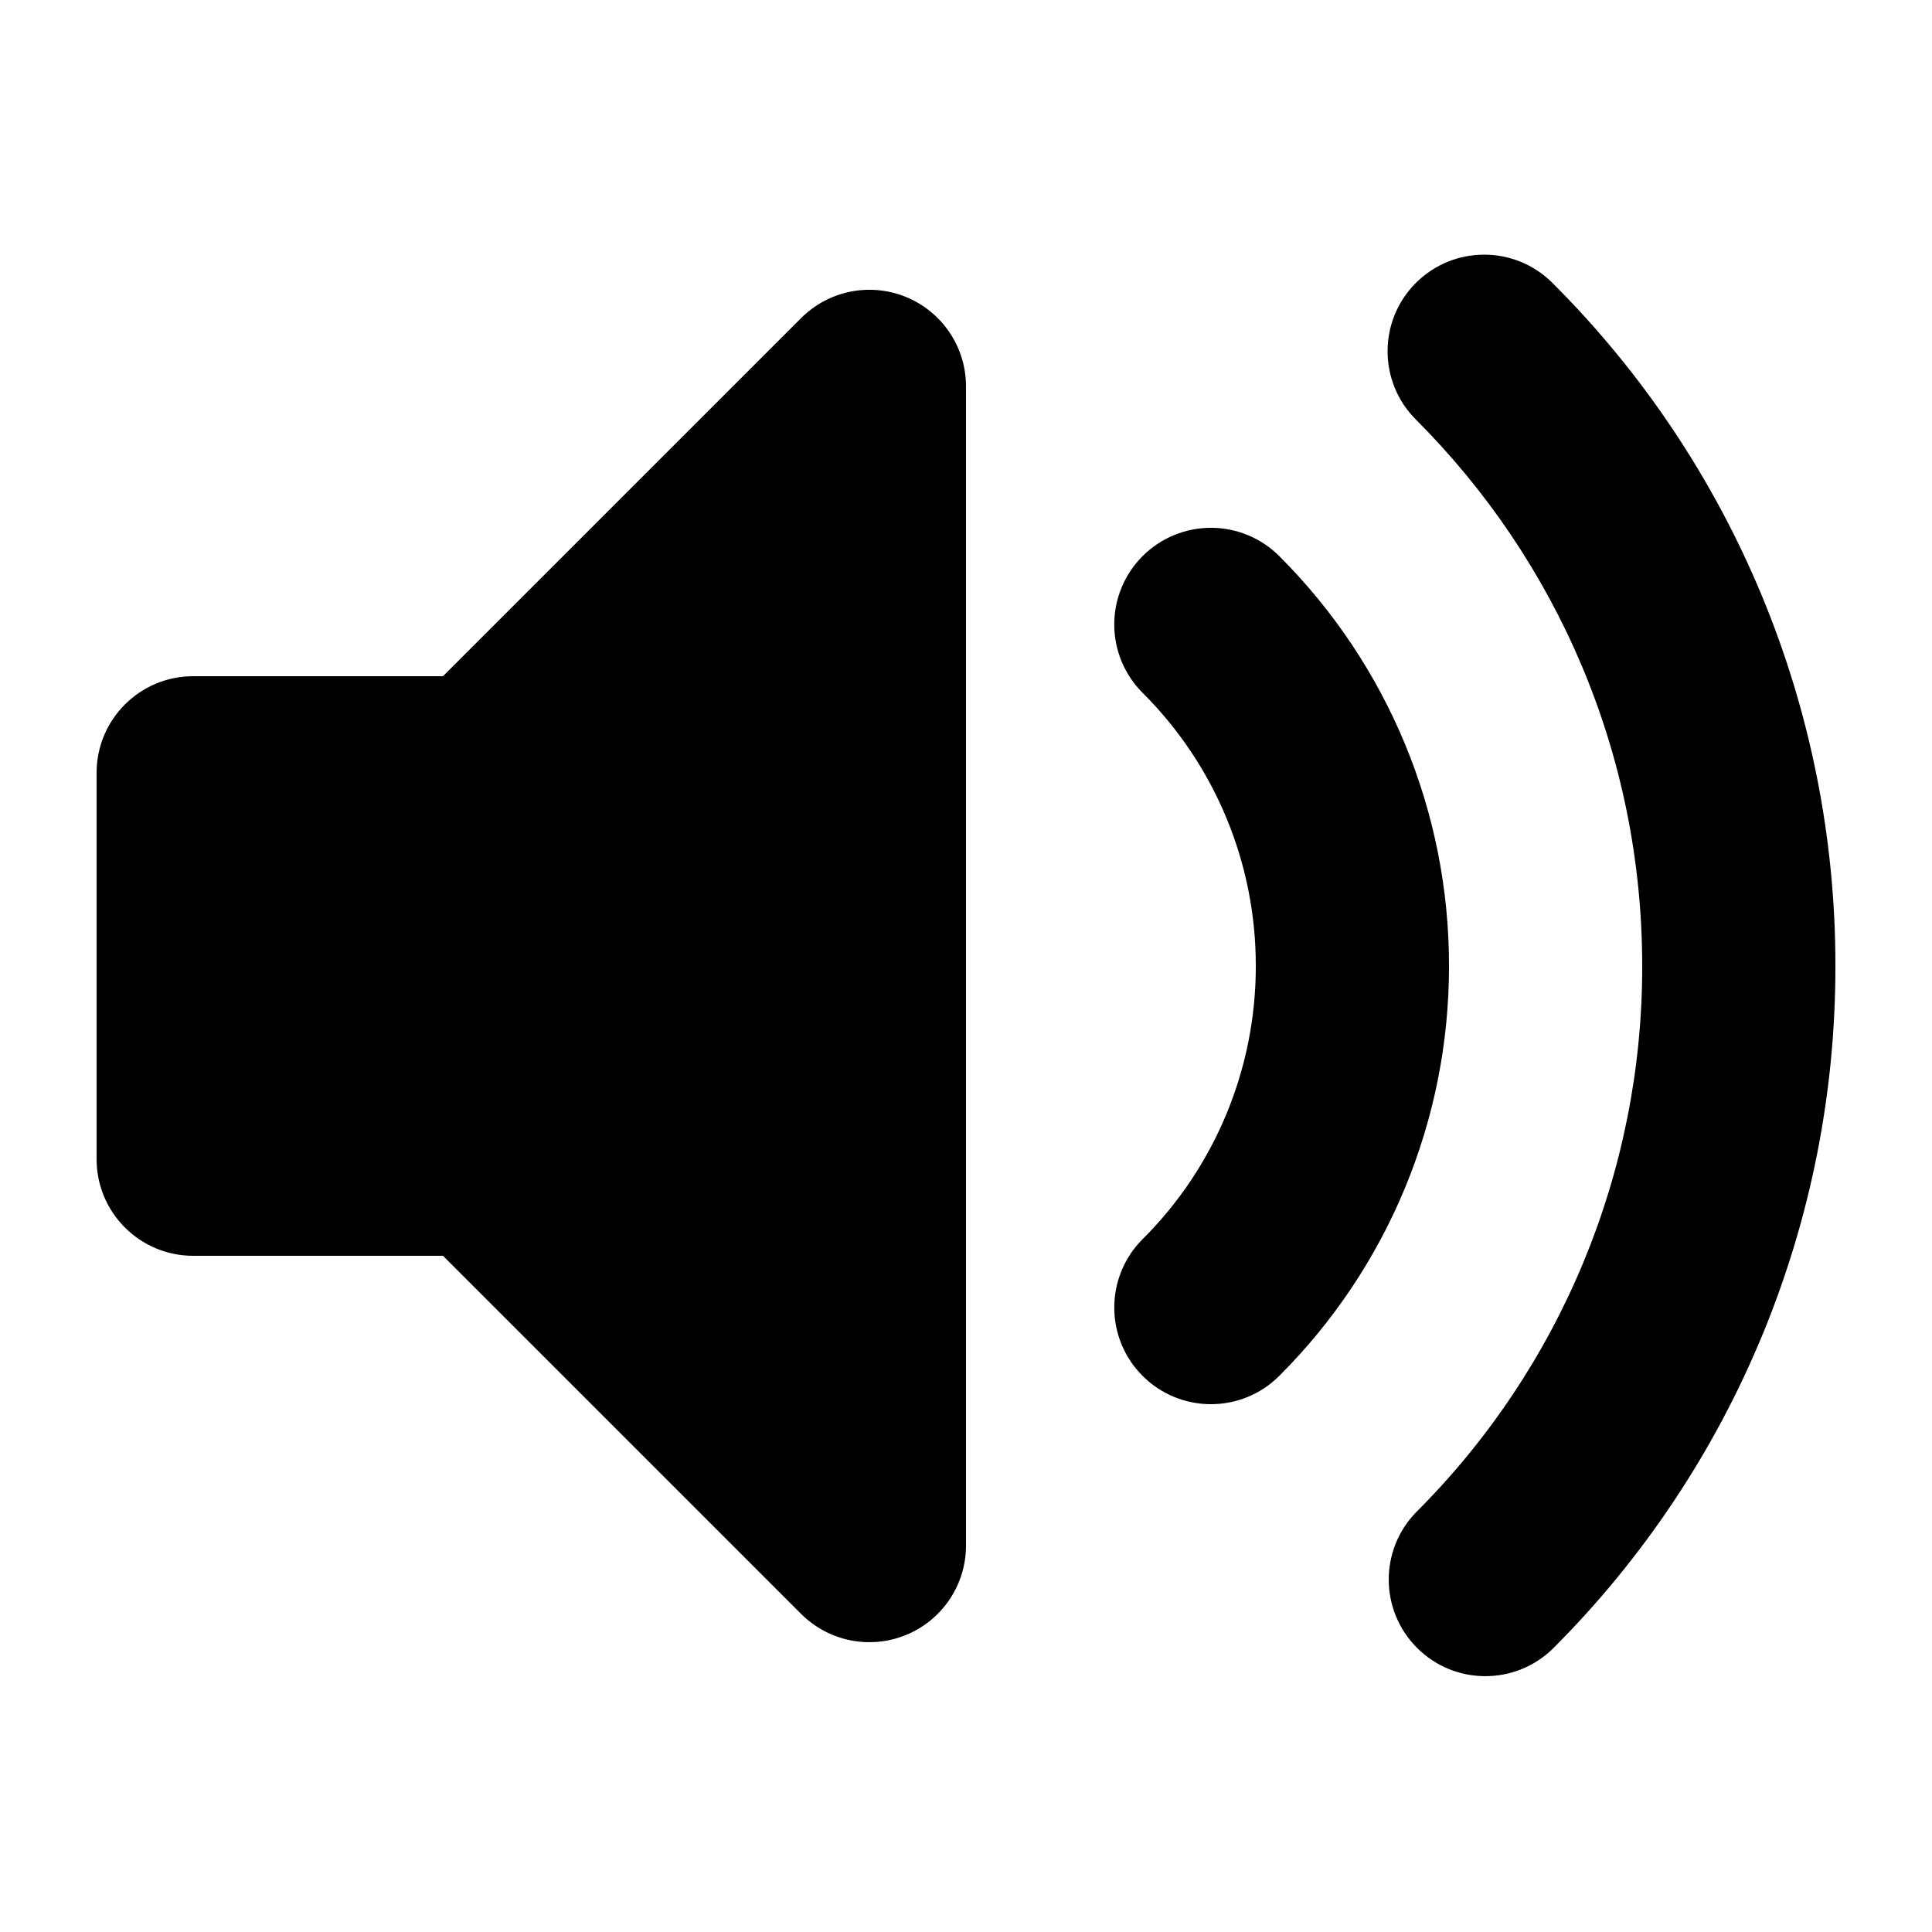
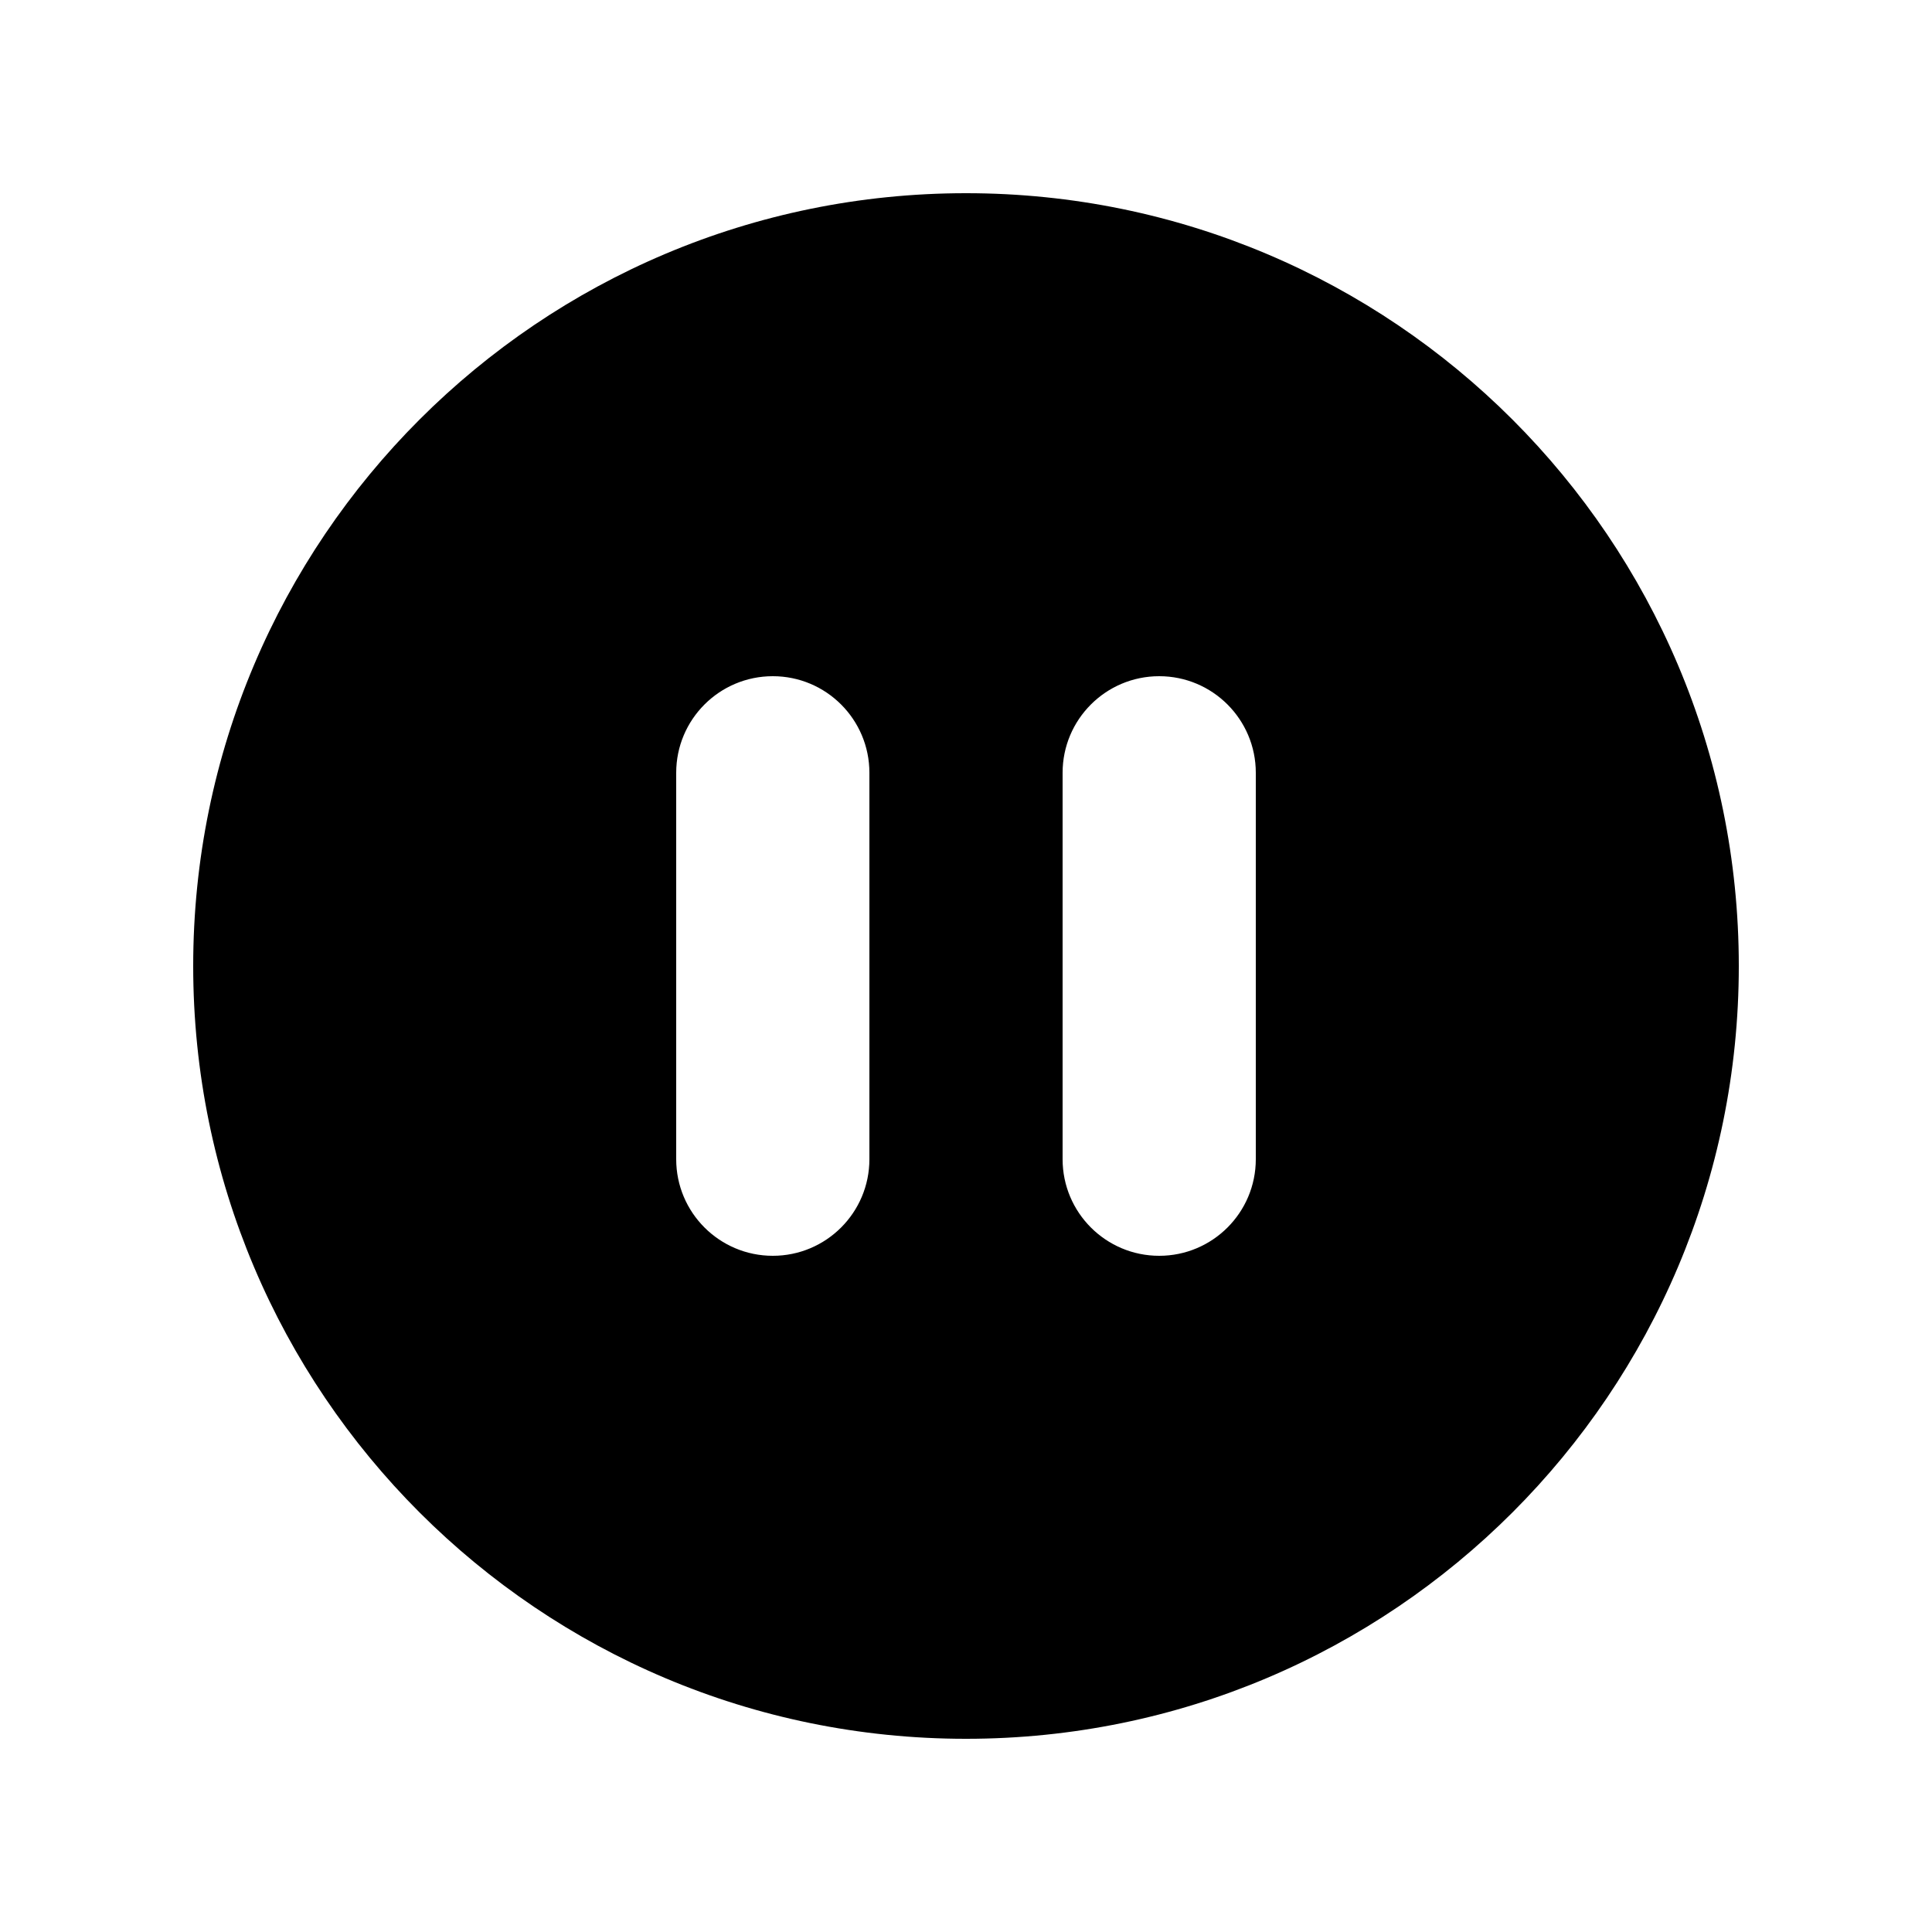
<svg xmlns="http://www.w3.org/2000/svg" class="h-5 w-5" viewBox="0 0 20 20" fill="currentColor">
-   <path fill-rule="evenodd" d="M9.383 3.076A1 1 0 0110 4v12a1 1 0 01-1.707.707L4.586 13H2a1 1 0 01-1-1V8a1 1 0 011-1h2.586l3.707-3.707a1 1 0 011.09-.217zM14.657 2.929a1 1 0 011.414 0A9.972 9.972 0 0119 10a9.972 9.972 0 01-2.929 7.071 1 1 0 01-1.414-1.414A7.971 7.971 0 0017 10c0-2.21-.894-4.208-2.343-5.657a1 1 0 010-1.414zm-2.829 2.828a1 1 0 011.415 0A5.983 5.983 0 0115 10a5.984 5.984 0 01-1.757 4.243 1 1 0 01-1.415-1.415A3.984 3.984 0 0013 10a3.983 3.983 0 00-1.172-2.828 1 1 0 010-1.415z" clip-rule="evenodd" />
+   <path fill-rule="evenodd" d="M18 10a8 8 0 11-16 0 8 8 0 0116 0zM7 8a1 1 0 012 0v4a1 1 0 11-2 0V8zm5-1a1 1 0 00-1 1v4a1 1 0 102 0V8a1 1 0 00-1-1z" clip-rule="evenodd" />
</svg>
